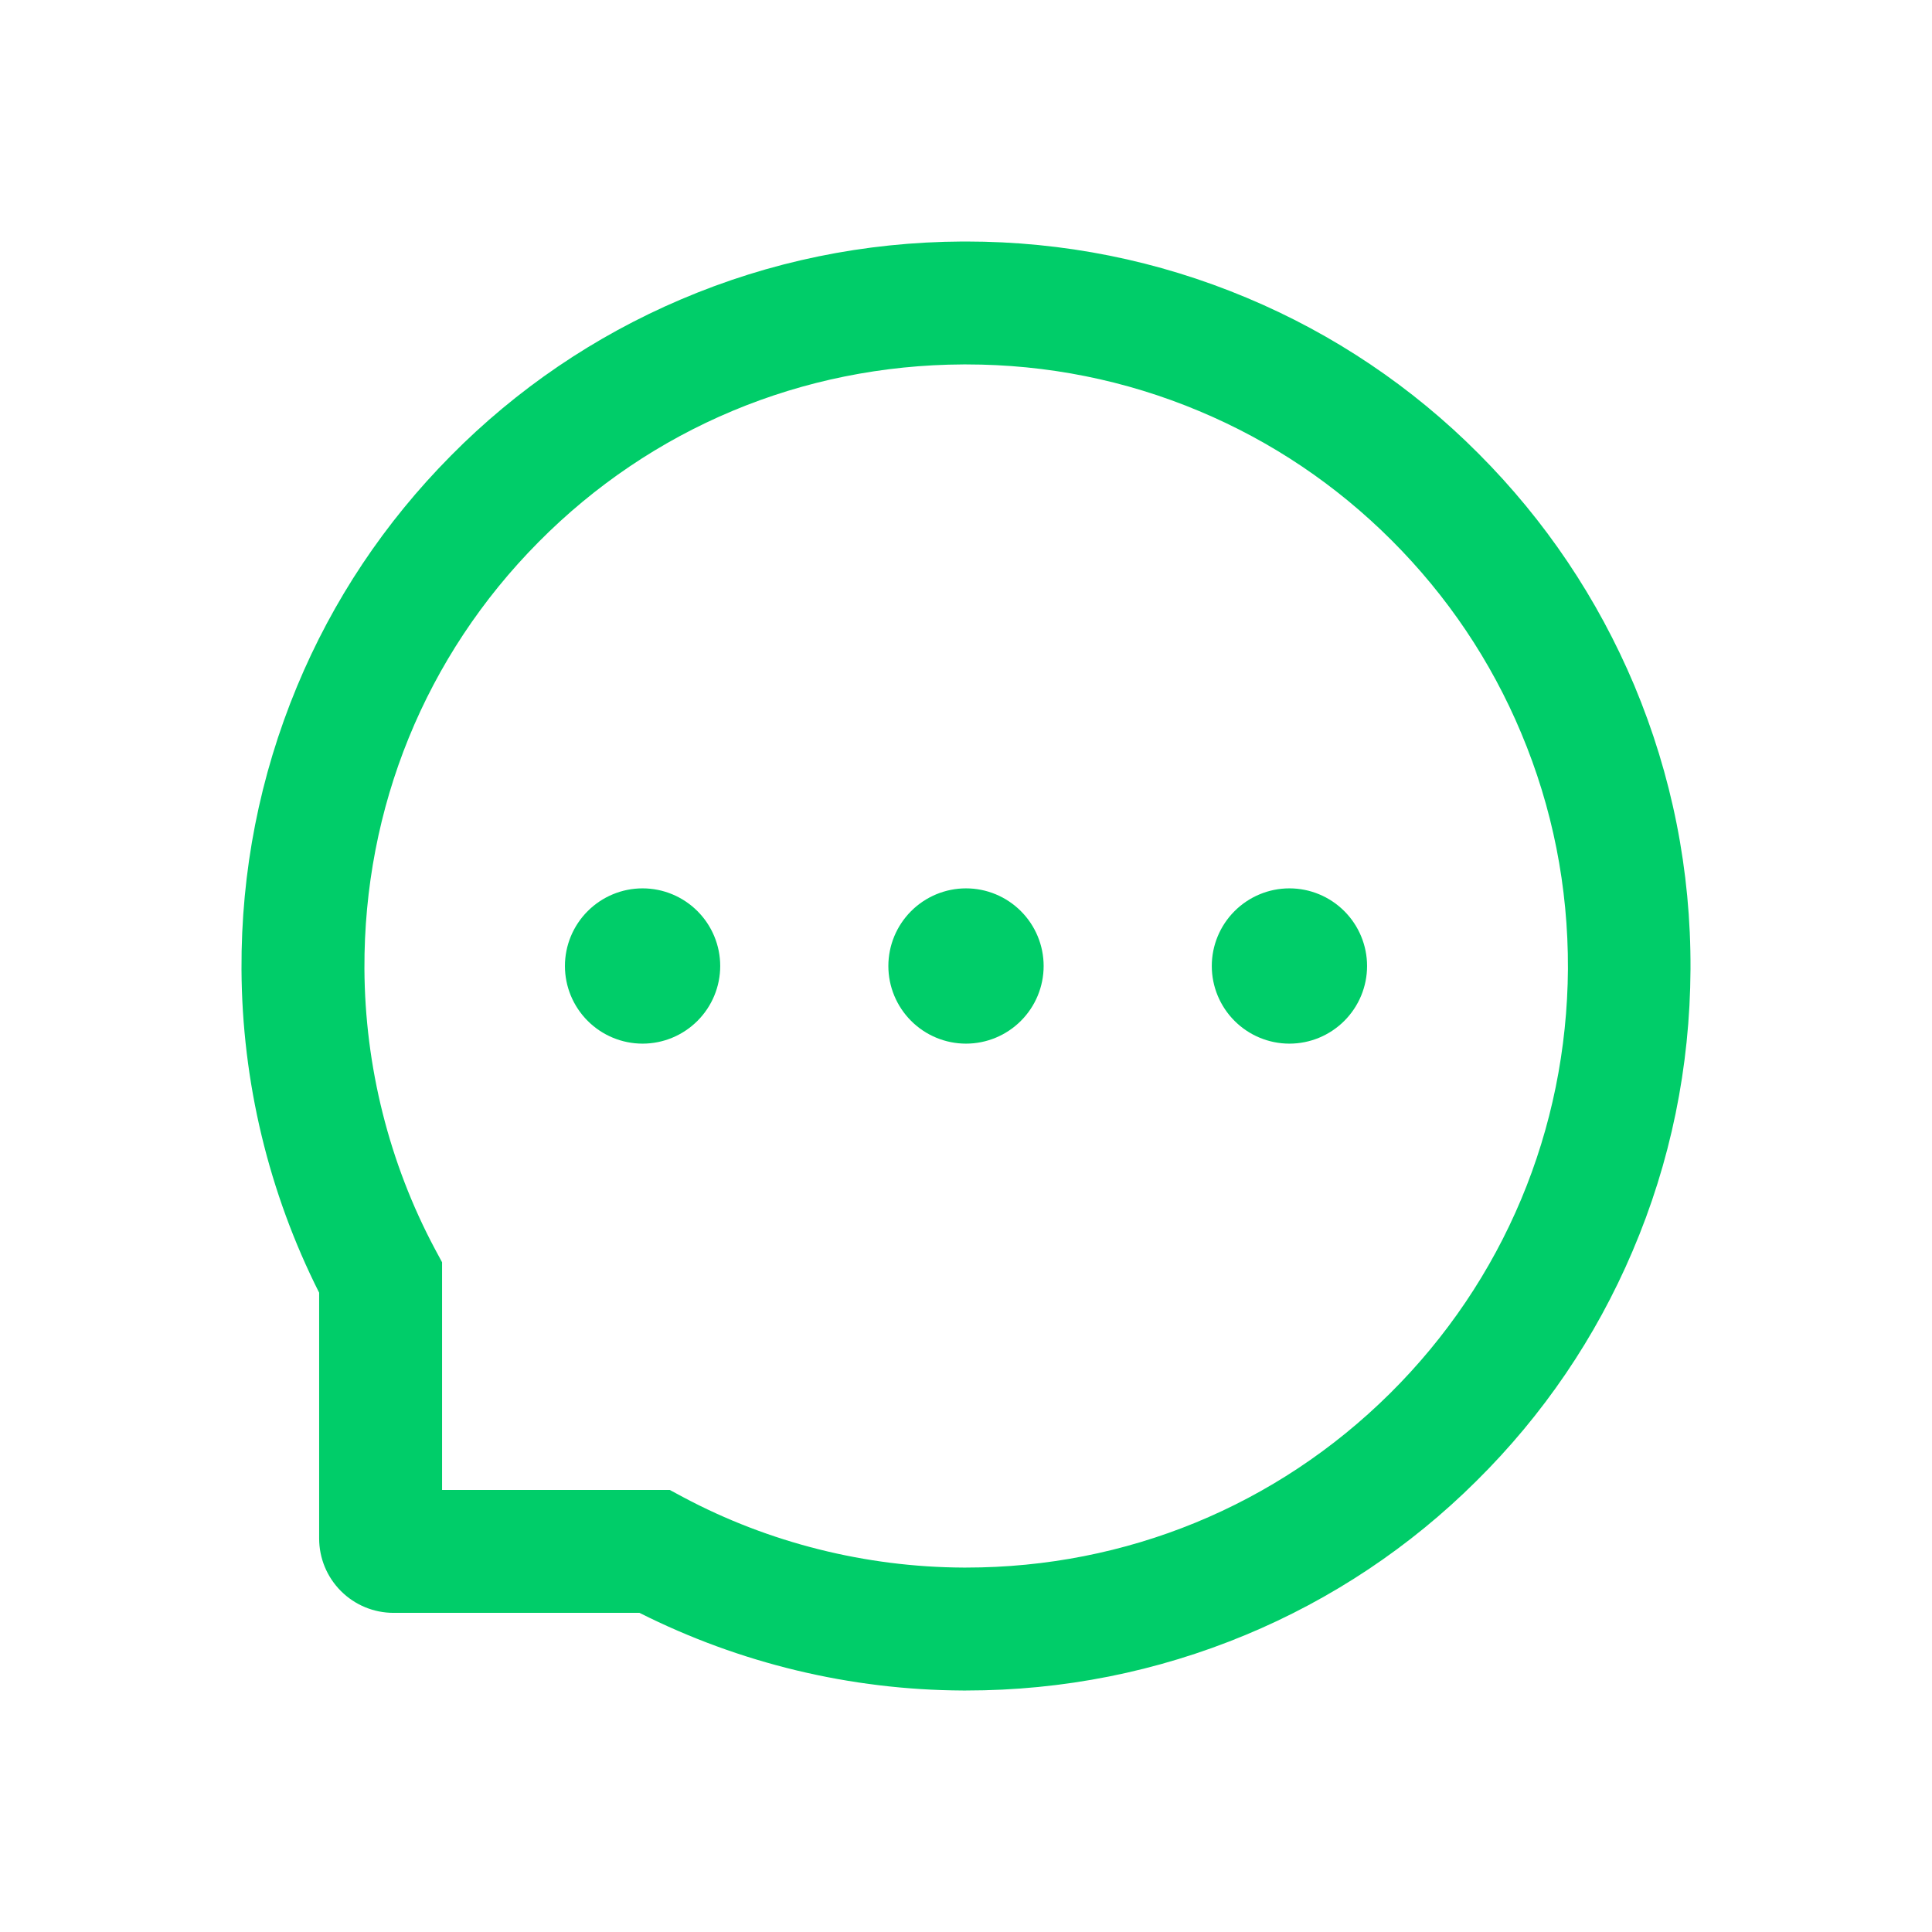
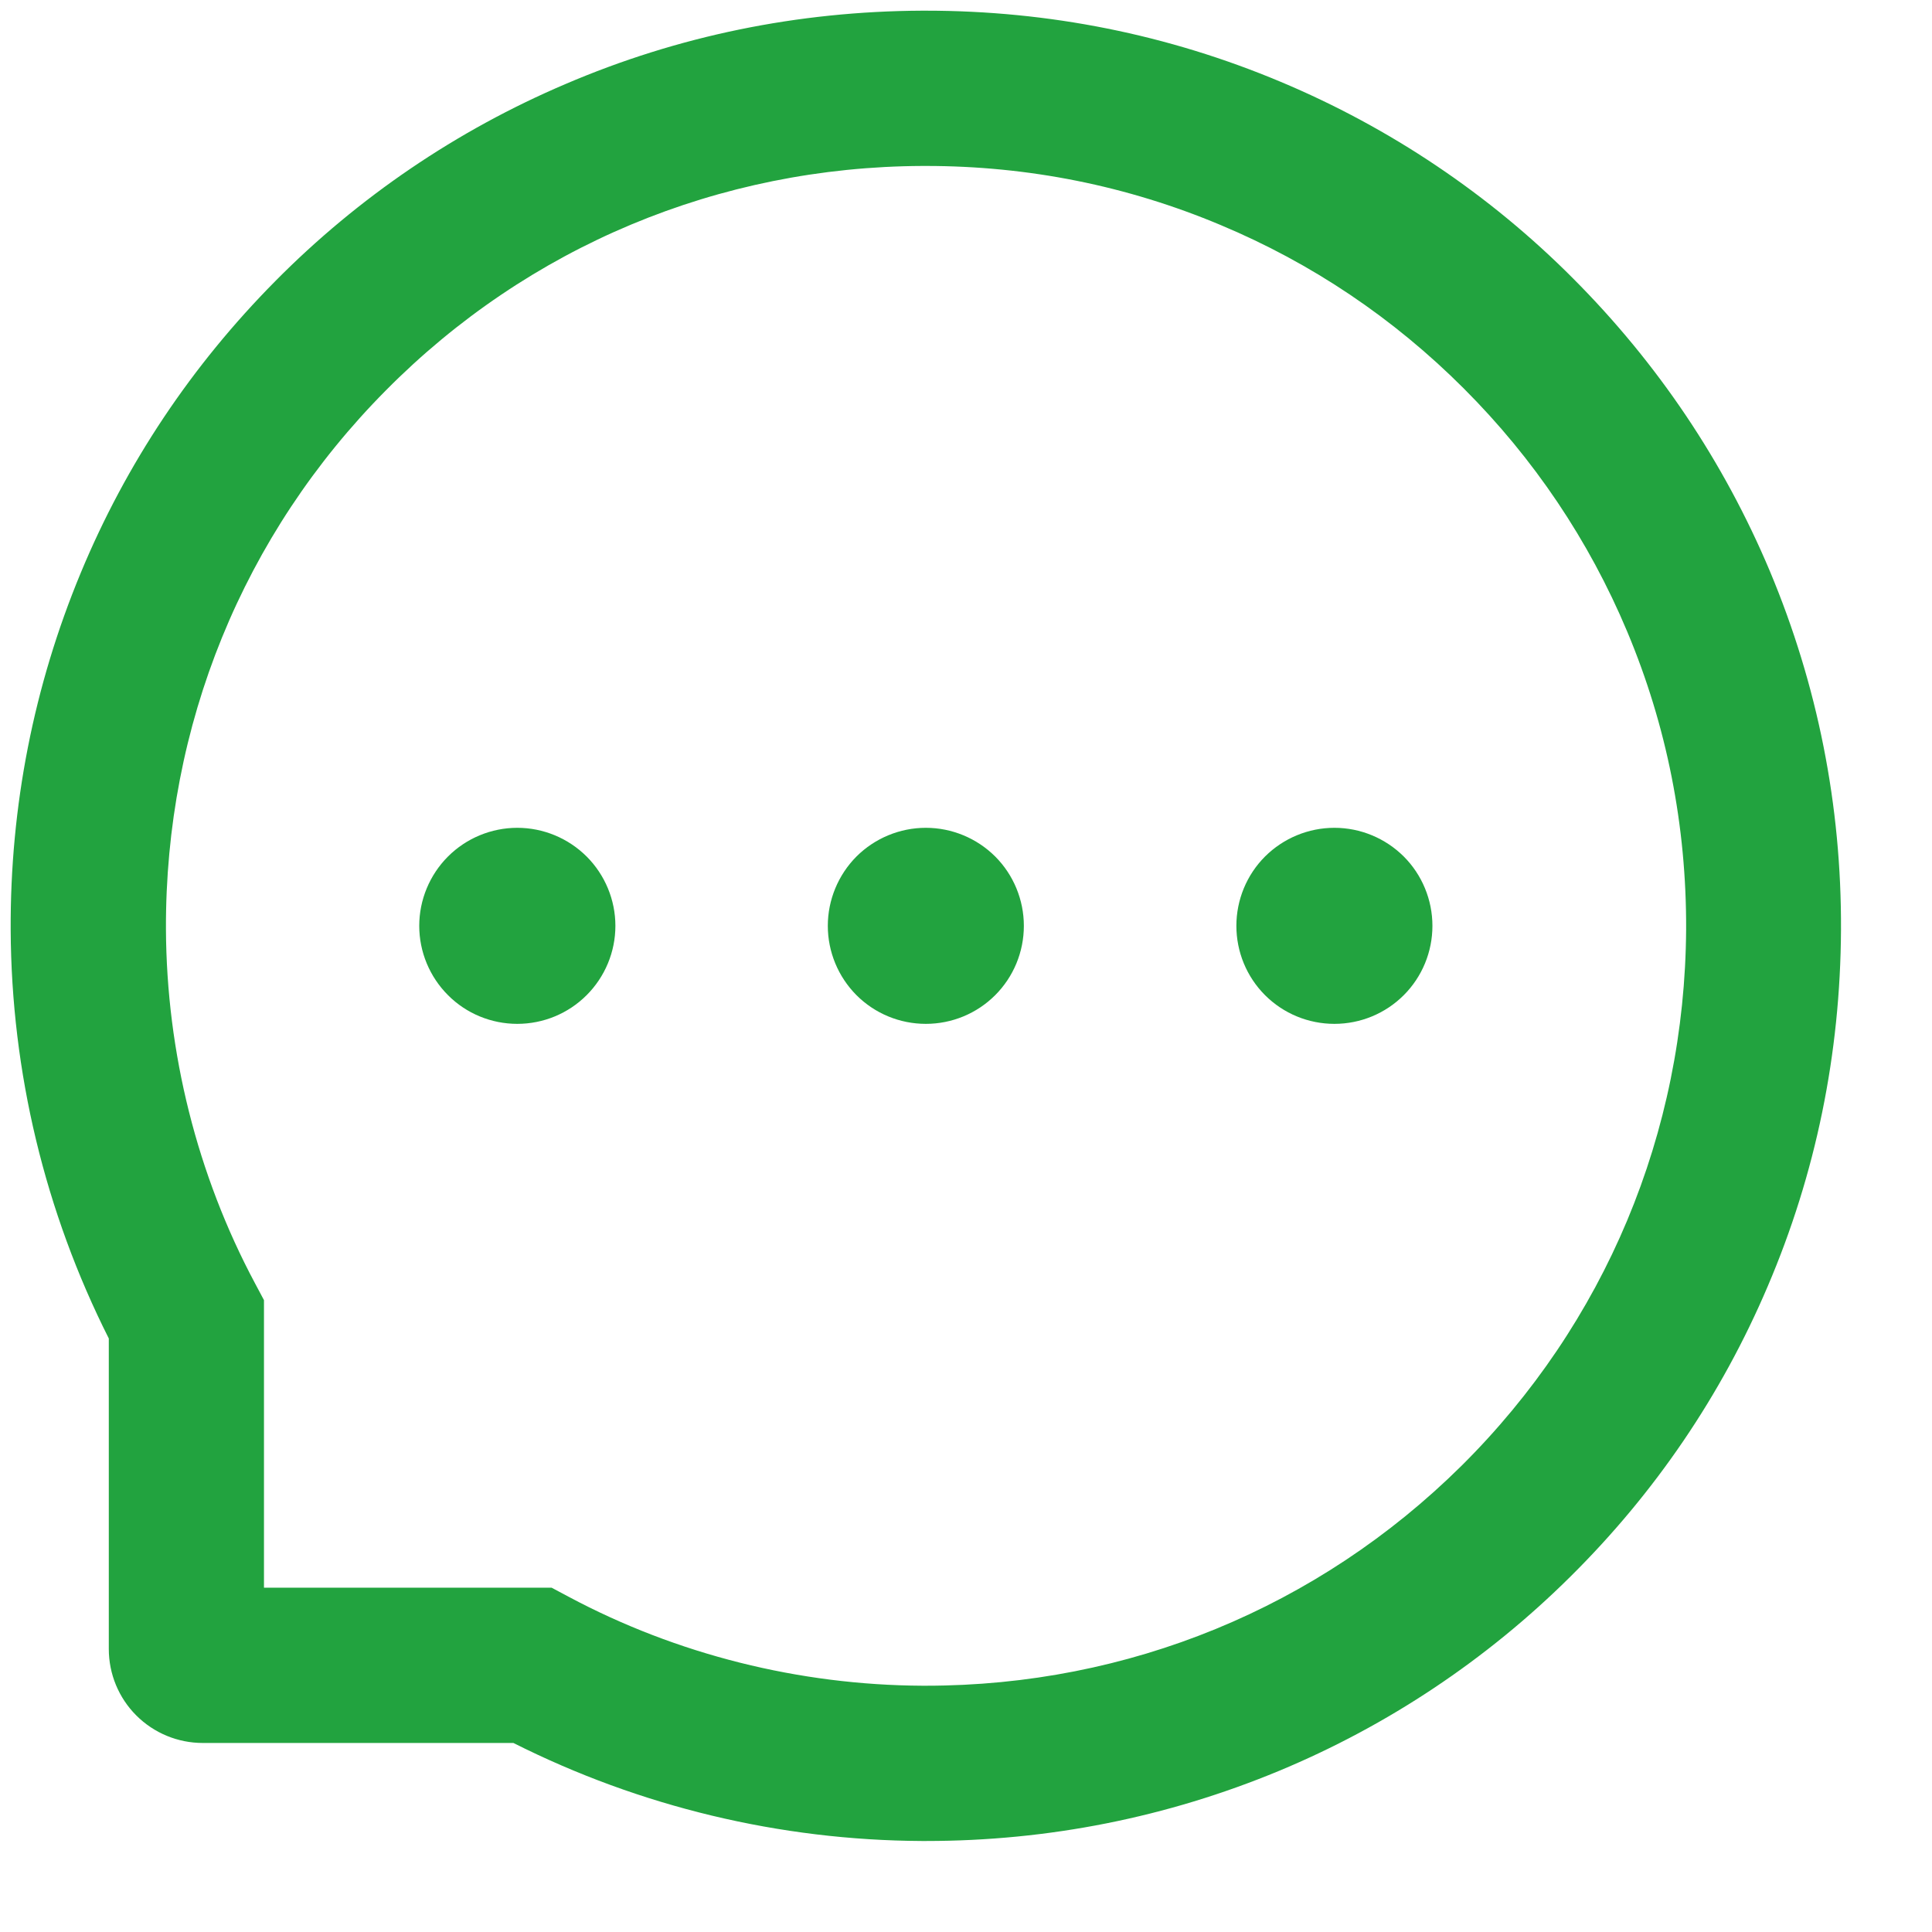
- <svg xmlns="http://www.w3.org/2000/svg" width="32" height="32" viewBox="0 0 32 32" fill="none">
-   <path d="M14.714 16C14.714 16.341 14.85 16.668 15.091 16.909C15.332 17.15 15.659 17.286 16 17.286C16.341 17.286 16.668 17.15 16.909 16.909C17.15 16.668 17.286 16.341 17.286 16C17.286 15.659 17.15 15.332 16.909 15.091C16.668 14.85 16.341 14.714 16 14.714C15.659 14.714 15.332 14.85 15.091 15.091C14.85 15.332 14.714 15.659 14.714 16ZM20.071 16C20.071 16.341 20.207 16.668 20.448 16.909C20.689 17.15 21.016 17.286 21.357 17.286C21.698 17.286 22.025 17.15 22.266 16.909C22.507 16.668 22.643 16.341 22.643 16C22.643 15.659 22.507 15.332 22.266 15.091C22.025 14.85 21.698 14.714 21.357 14.714C21.016 14.714 20.689 14.85 20.448 15.091C20.207 15.332 20.071 15.659 20.071 16ZM9.357 16C9.357 16.341 9.493 16.668 9.734 16.909C9.975 17.15 10.302 17.286 10.643 17.286C10.984 17.286 11.311 17.15 11.552 16.909C11.793 16.668 11.929 16.341 11.929 16C11.929 15.659 11.793 15.332 11.552 15.091C11.311 14.85 10.984 14.714 10.643 14.714C10.302 14.714 9.975 14.85 9.734 15.091C9.493 15.332 9.357 15.659 9.357 16ZM27.068 11.35C26.462 9.912 25.595 8.621 24.488 7.512C23.39 6.409 22.086 5.533 20.65 4.932C19.177 4.314 17.613 4 16 4H15.946C14.323 4.008 12.751 4.33 11.272 4.962C9.849 5.568 8.557 6.446 7.469 7.547C6.373 8.653 5.514 9.938 4.919 11.371C4.303 12.855 3.992 14.433 4 16.056C4.009 17.916 4.449 19.749 5.286 21.411V25.482C5.286 25.809 5.416 26.122 5.647 26.353C5.878 26.584 6.191 26.714 6.518 26.714H10.592C12.254 27.551 14.086 27.991 15.946 28H16.003C17.607 28 19.163 27.689 20.628 27.081C22.057 26.488 23.356 25.622 24.453 24.531C25.56 23.436 26.43 22.155 27.038 20.728C27.67 19.249 27.992 17.677 28 16.053C28.008 14.422 27.692 12.839 27.068 11.35ZM23.02 23.082C21.143 24.941 18.652 25.964 16 25.964H15.954C14.339 25.956 12.735 25.554 11.318 24.799L11.093 24.678H7.322V20.907L7.201 20.682C6.446 19.265 6.044 17.661 6.036 16.046C6.025 13.375 7.046 10.868 8.918 8.98C10.788 7.091 13.287 6.047 15.957 6.036H16.003C17.342 6.036 18.641 6.296 19.865 6.81C21.06 7.311 22.131 8.031 23.053 8.953C23.971 9.871 24.695 10.946 25.195 12.14C25.715 13.378 25.975 14.69 25.97 16.046C25.953 18.713 24.906 21.212 23.02 23.082Z" fill="#00CD69" />
+ <svg xmlns="http://www.w3.org/2000/svg" width="19" height="19" viewBox="0 0 19 19" fill="none">
+   <path d="M8.141 9.105C8.141 9.361 8.243 9.606 8.423 9.787C8.604 9.968 8.849 10.069 9.105 10.069C9.361 10.069 9.606 9.968 9.787 9.787C9.968 9.606 10.069 9.361 10.069 9.105C10.069 8.85 9.968 8.604 9.787 8.423C9.606 8.243 9.361 8.141 9.105 8.141C8.849 8.141 8.604 8.243 8.423 8.423C8.243 8.604 8.141 8.85 8.141 9.105ZM12.159 9.105C12.159 9.361 12.26 9.606 12.441 9.787C12.622 9.968 12.867 10.069 13.123 10.069C13.379 10.069 13.624 9.968 13.805 9.787C13.986 9.606 14.087 9.361 14.087 9.105C14.087 8.85 13.986 8.604 13.805 8.423C13.624 8.243 13.379 8.141 13.123 8.141C12.867 8.141 12.622 8.243 12.441 8.423C12.26 8.604 12.159 8.85 12.159 9.105ZM4.123 9.105C4.123 9.361 4.225 9.606 4.406 9.787C4.586 9.968 4.832 10.069 5.087 10.069C5.343 10.069 5.588 9.968 5.769 9.787C5.95 9.606 6.052 9.361 6.052 9.105C6.052 8.85 5.95 8.604 5.769 8.423C5.588 8.243 5.343 8.141 5.087 8.141C4.832 8.141 4.586 8.243 4.406 8.423C4.225 8.604 4.123 8.85 4.123 9.105ZM17.406 5.618C16.952 4.539 16.301 3.571 15.471 2.739C14.648 1.912 13.669 1.255 12.593 0.804C11.488 0.34 10.315 0.105 9.105 0.105H9.065C7.848 0.111 6.668 0.352 5.56 0.827C4.492 1.282 3.523 1.94 2.707 2.765C1.885 3.595 1.24 4.559 0.794 5.634C0.332 6.747 0.099 7.93 0.105 9.147C0.112 10.543 0.442 11.917 1.07 13.163V16.217C1.07 16.462 1.167 16.697 1.34 16.87C1.514 17.044 1.749 17.141 1.994 17.141H5.049C6.295 17.768 7.67 18.098 9.065 18.105H9.107C10.311 18.105 11.478 17.872 12.577 17.416C13.648 16.971 14.622 16.321 15.445 15.504C16.275 14.682 16.928 13.722 17.384 12.651C17.858 11.542 18.099 10.363 18.105 9.145C18.111 7.922 17.874 6.735 17.406 5.618ZM14.371 14.417C12.962 15.811 11.094 16.578 9.105 16.578H9.071C7.86 16.572 6.656 16.271 5.594 15.704L5.425 15.614H2.596V12.786L2.506 12.617C1.939 11.554 1.638 10.351 1.632 9.139C1.624 7.137 2.389 5.256 3.794 3.84C5.196 2.424 7.07 1.64 9.073 1.632H9.107C10.112 1.632 11.086 1.827 12.004 2.213C12.9 2.588 13.704 3.129 14.395 3.82C15.084 4.509 15.626 5.314 16.002 6.21C16.392 7.139 16.586 8.123 16.582 9.139C16.57 11.14 15.785 13.015 14.371 14.417Z" fill="#22A33F" />
</svg>
